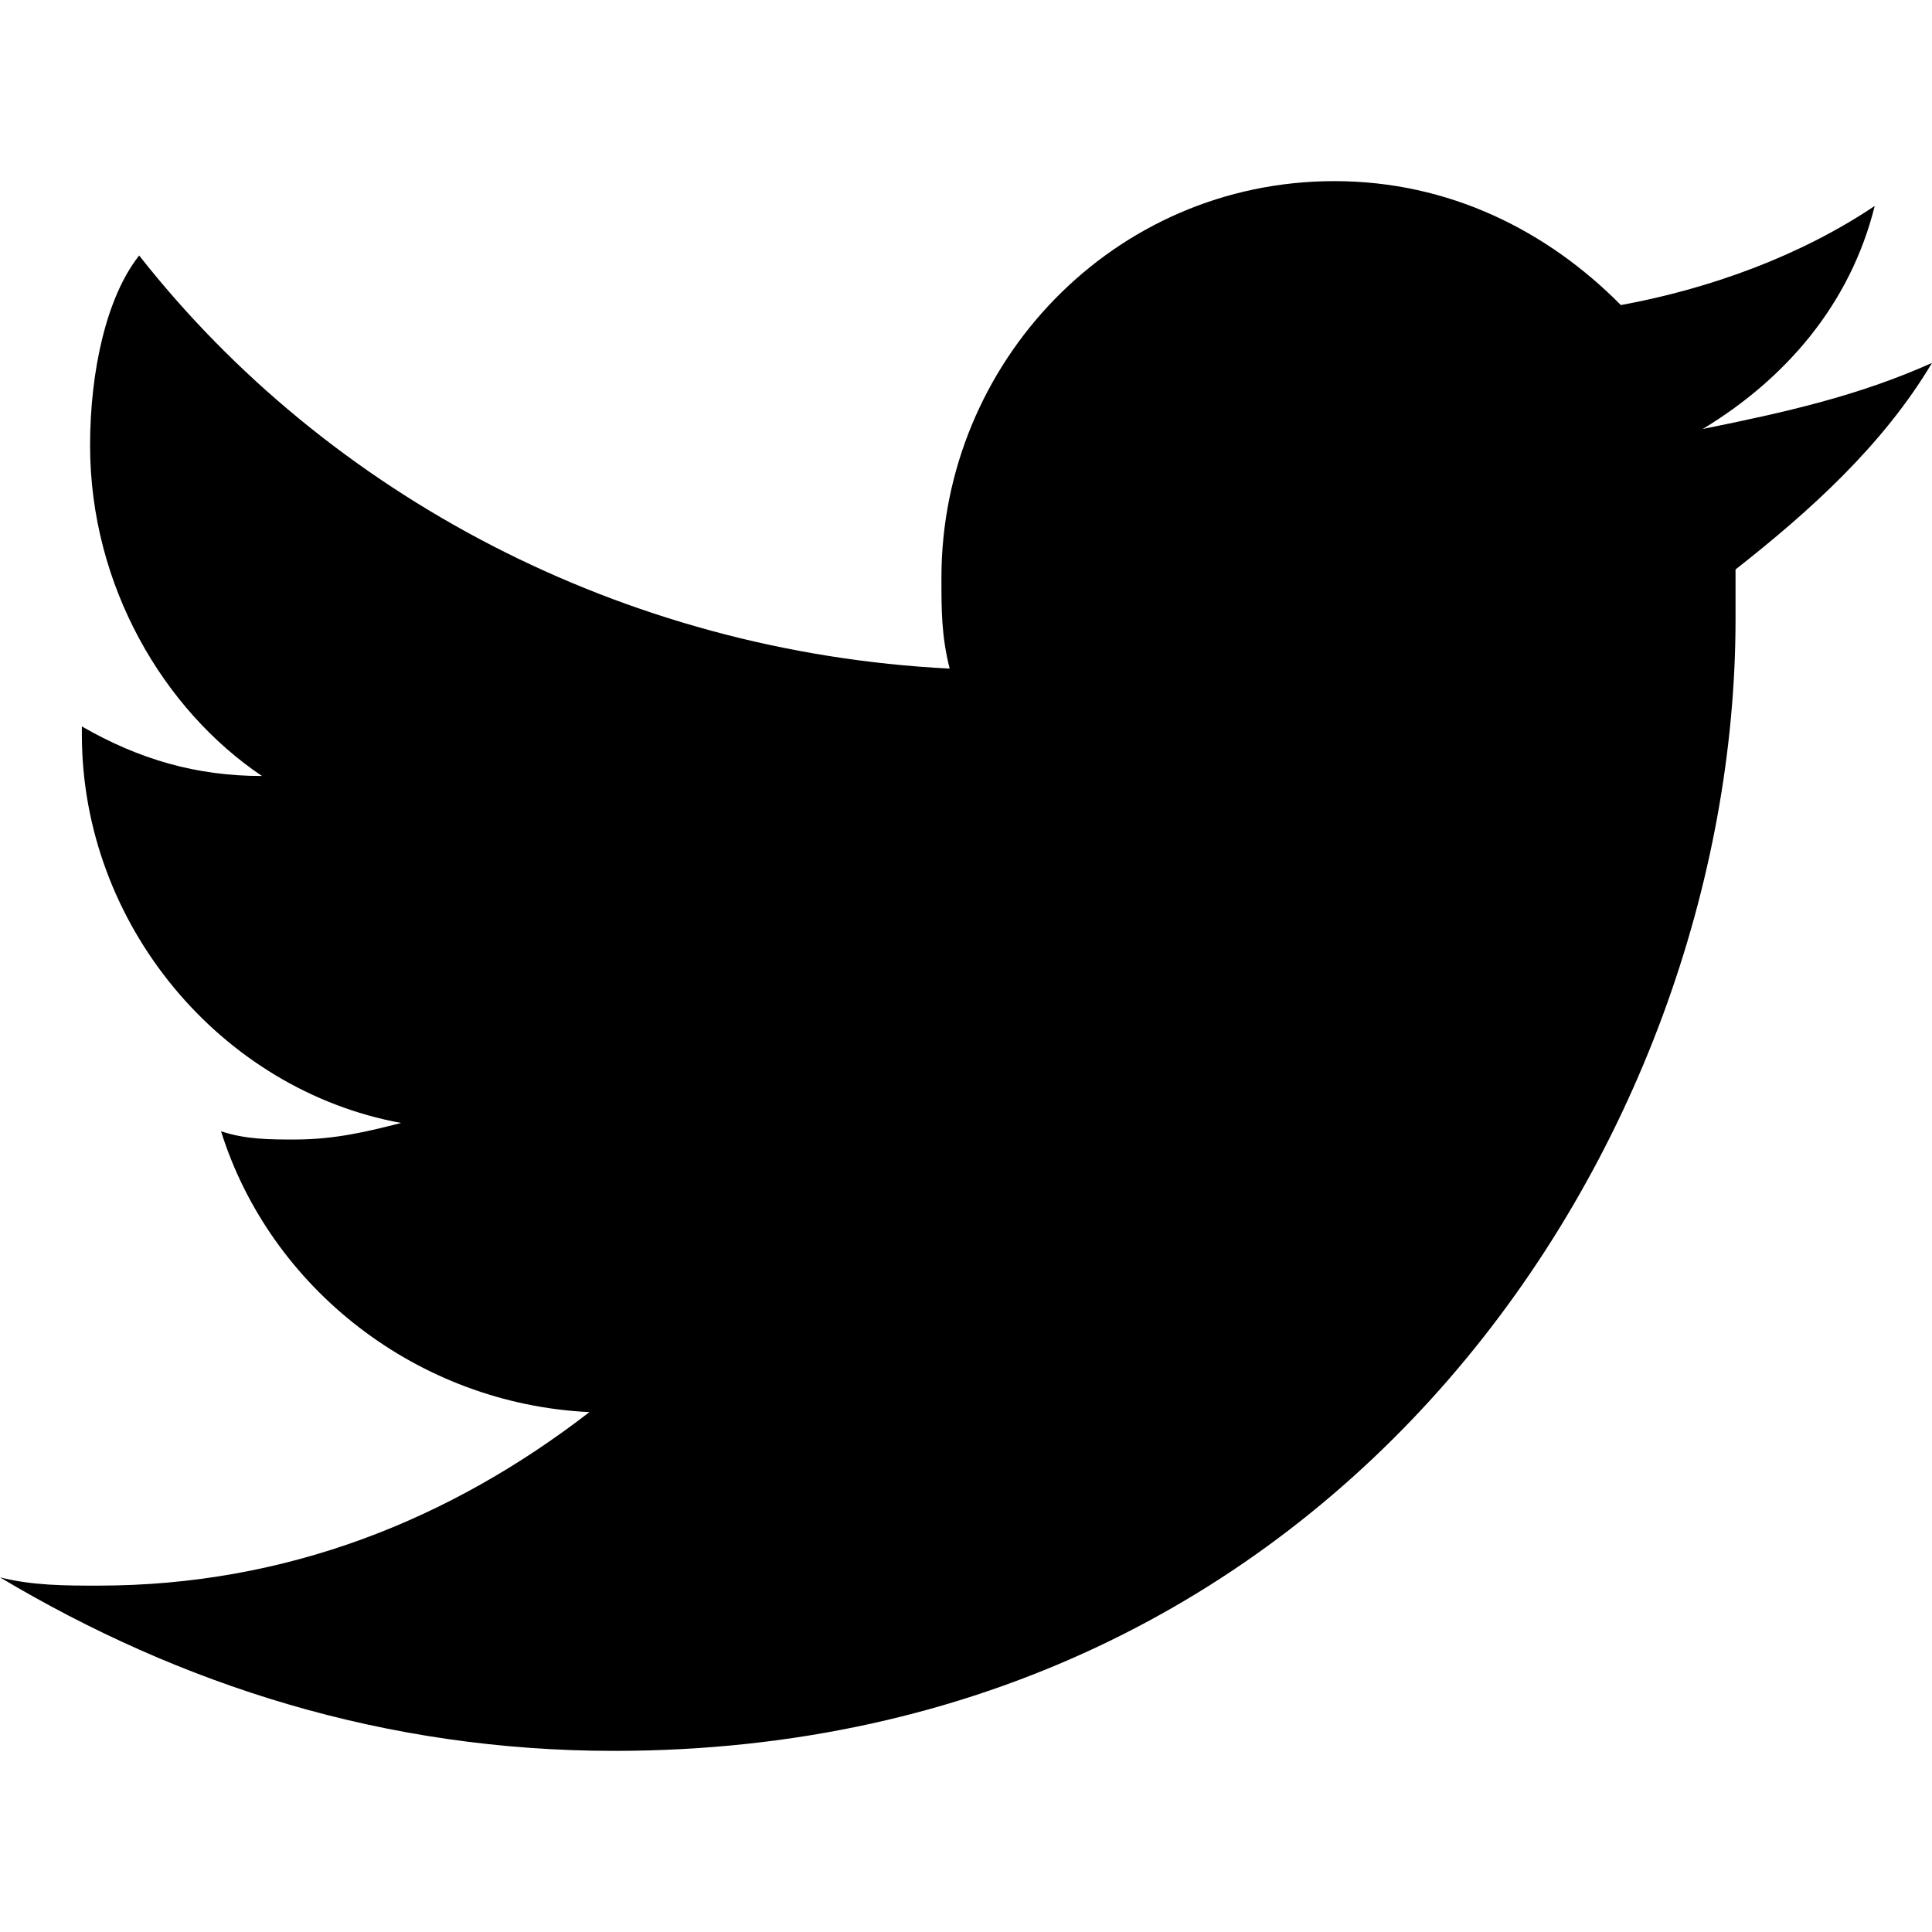
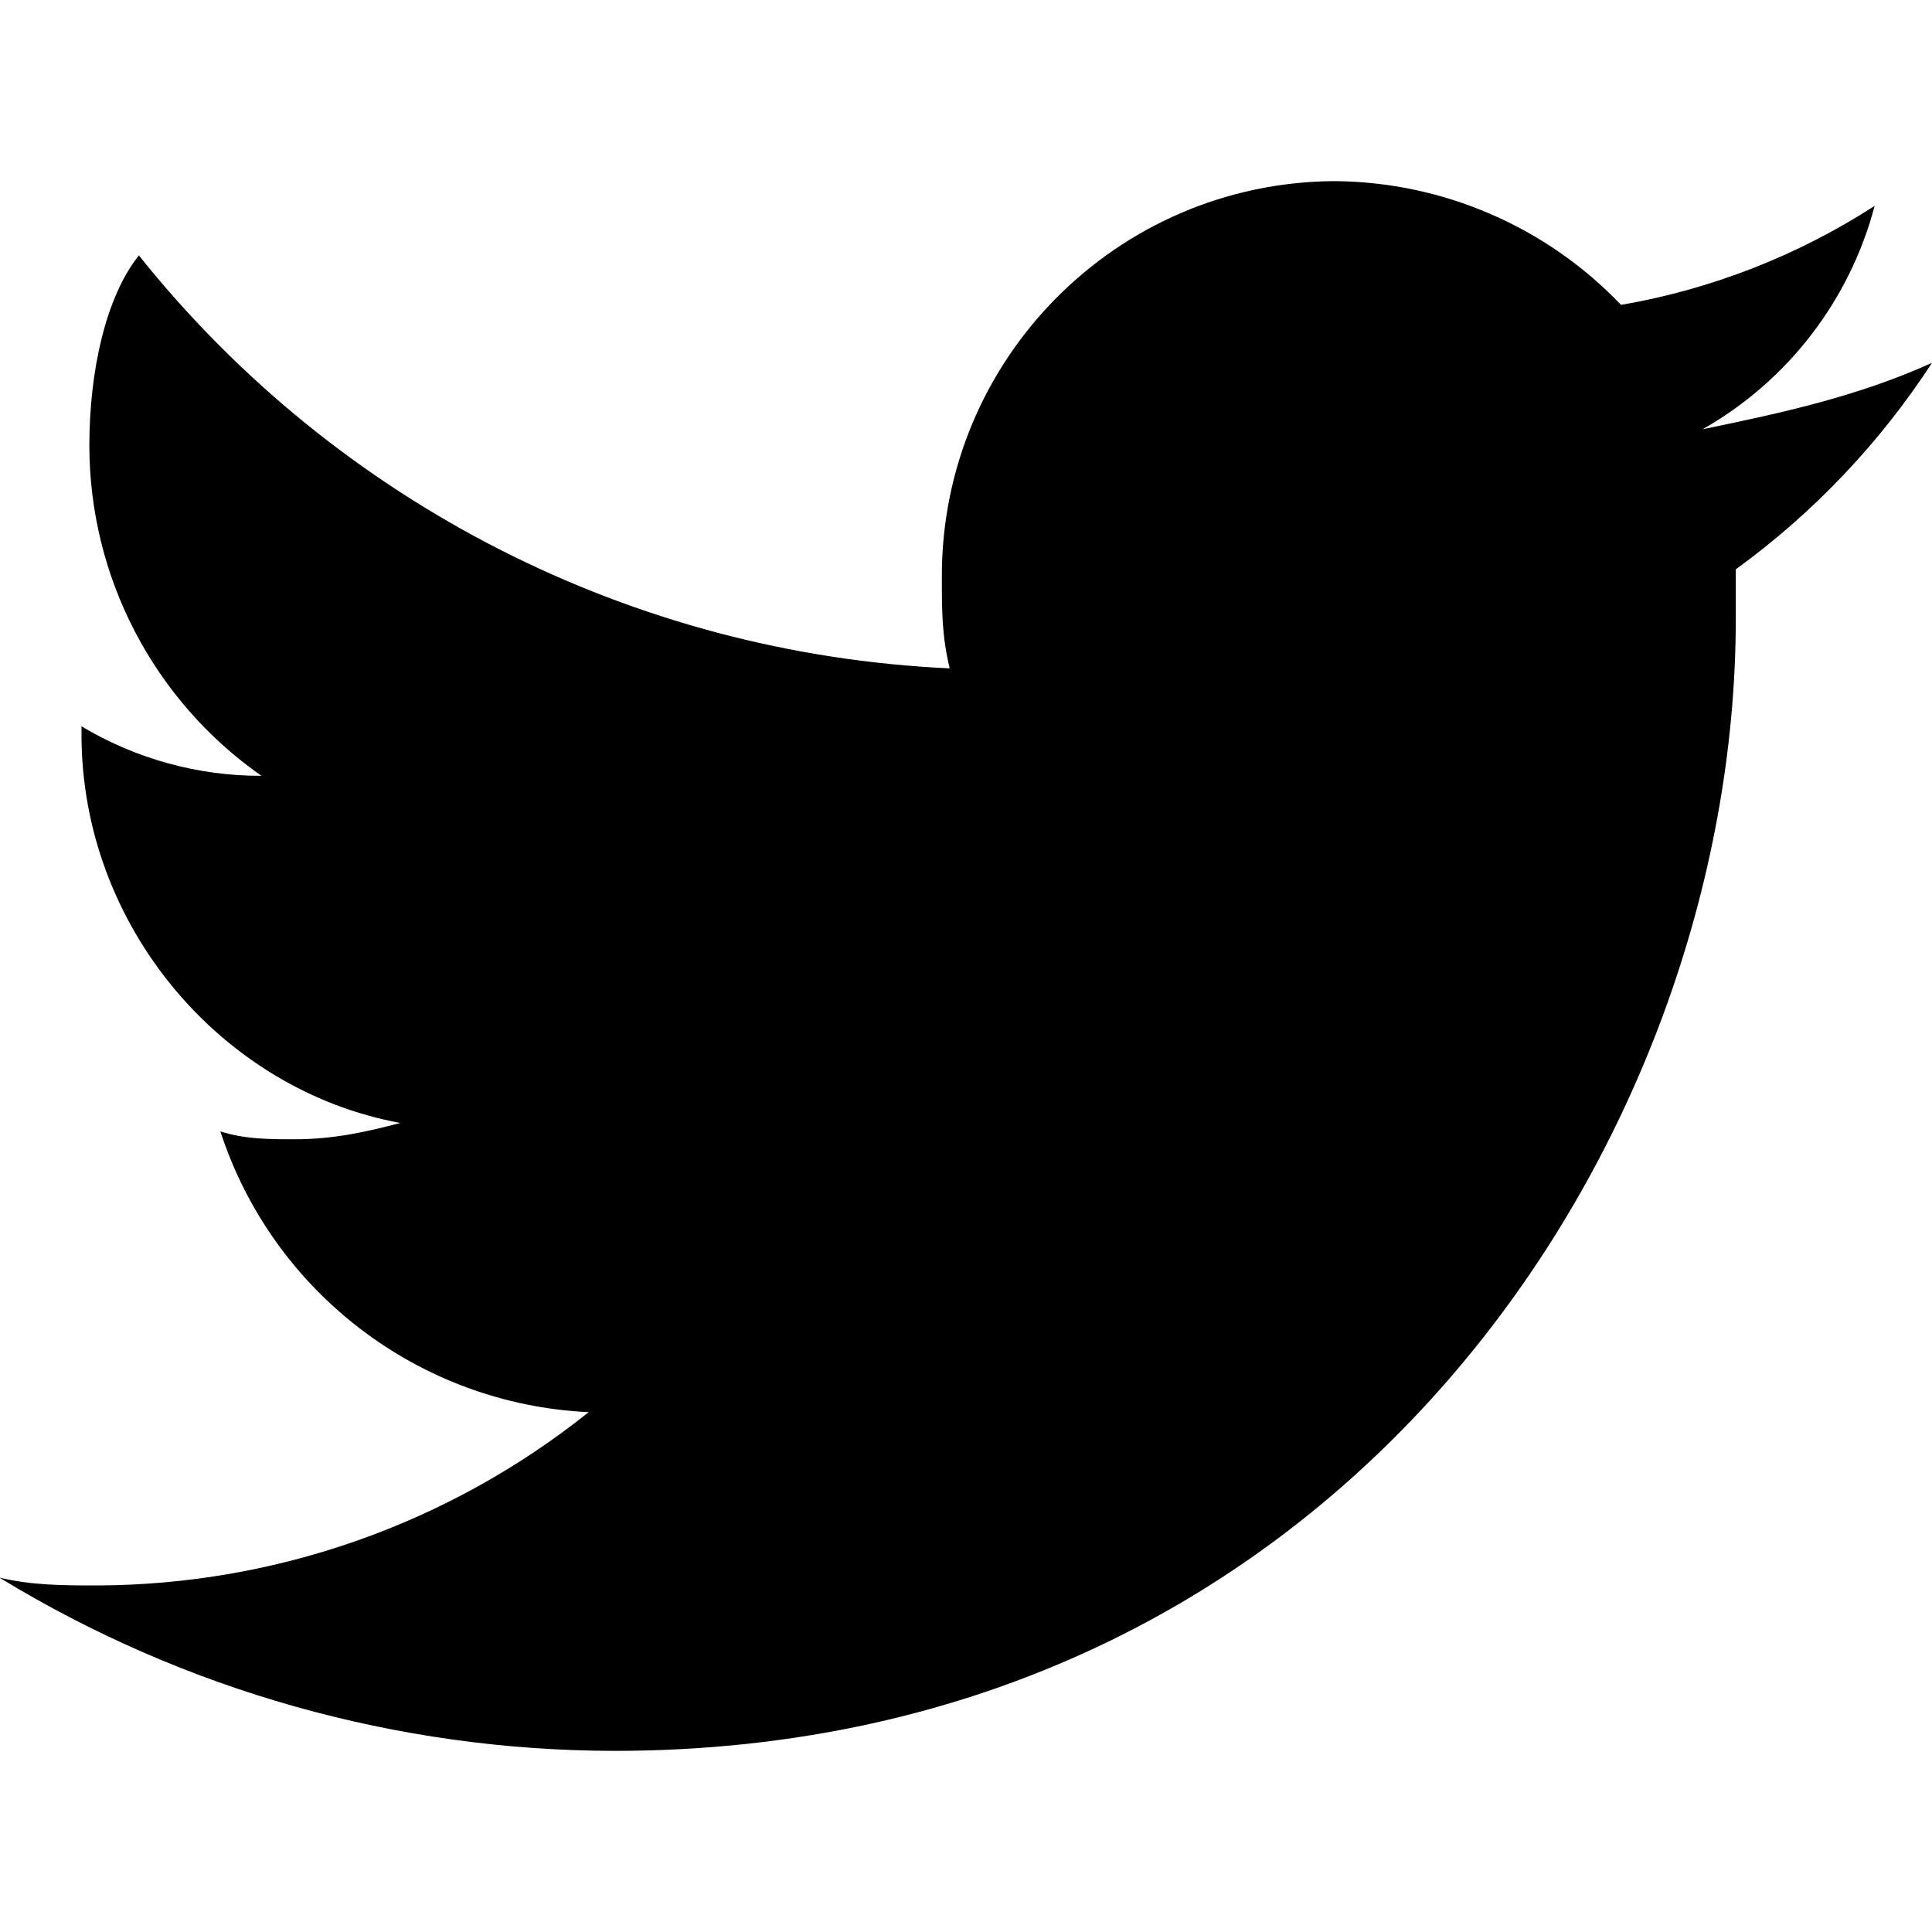
- <svg xmlns="http://www.w3.org/2000/svg" viewBox="0 0 32 32">
-   <path d="M10.17 29c12.067 0 18.576-10.126 18.576-18.747v-.821c1.22-.958 2.44-2.053 3.254-3.421-1.22.547-2.44.82-3.797 1.094 1.356-.82 2.441-2.052 2.848-3.694-1.22.82-2.712 1.368-4.204 1.642C25.627 3.82 24 3 22.102 3c-3.661 0-6.509 3.01-6.509 6.568 0 .548 0 .958.136 1.506C10.305 10.8 5.424 8.2 2.305 4.232c-.542.684-.813 1.915-.813 3.147 0 2.326 1.22 4.379 2.847 5.474-1.085 0-2.034-.274-2.983-.821v.136c0 3.148 2.305 5.885 5.288 6.432-.542.137-1.085.274-1.763.274-.406 0-.813 0-1.22-.137.814 2.6 3.254 4.516 6.102 4.652-2.305 1.78-5.017 2.874-8.136 2.874-.542 0-1.085 0-1.627-.137C2.983 27.906 6.373 29 10.17 29" />
+ <svg viewBox="0 0 32 32">
+   <path d="M10.17 29c12.07 0 18.58-10.13 18.58-18.75v-.82A12.97 12.97 0 0 0 32 6.01c-1.22.55-2.44.82-3.8 1.1a6.02 6.02 0 0 0 2.85-3.7 11.27 11.27 0 0 1-4.2 1.64A6.63 6.63 0 0 0 22.1 3a6.54 6.54 0 0 0-6.5 6.57c0 .55 0 .96.13 1.5A18.25 18.25 0 0 1 2.3 4.23c-.55.69-.82 1.92-.82 3.15a6.68 6.68 0 0 0 2.85 5.47 5.77 5.77 0 0 1-2.98-.82v.14c0 3.15 2.3 5.88 5.28 6.43-.54.14-1.08.27-1.76.27-.4 0-.81 0-1.22-.13a6.75 6.75 0 0 0 6.1 4.65 13.1 13.1 0 0 1-8.13 2.87c-.55 0-1.09 0-1.63-.13A19.61 19.61 0 0 0 10.17 29" />
</svg>
